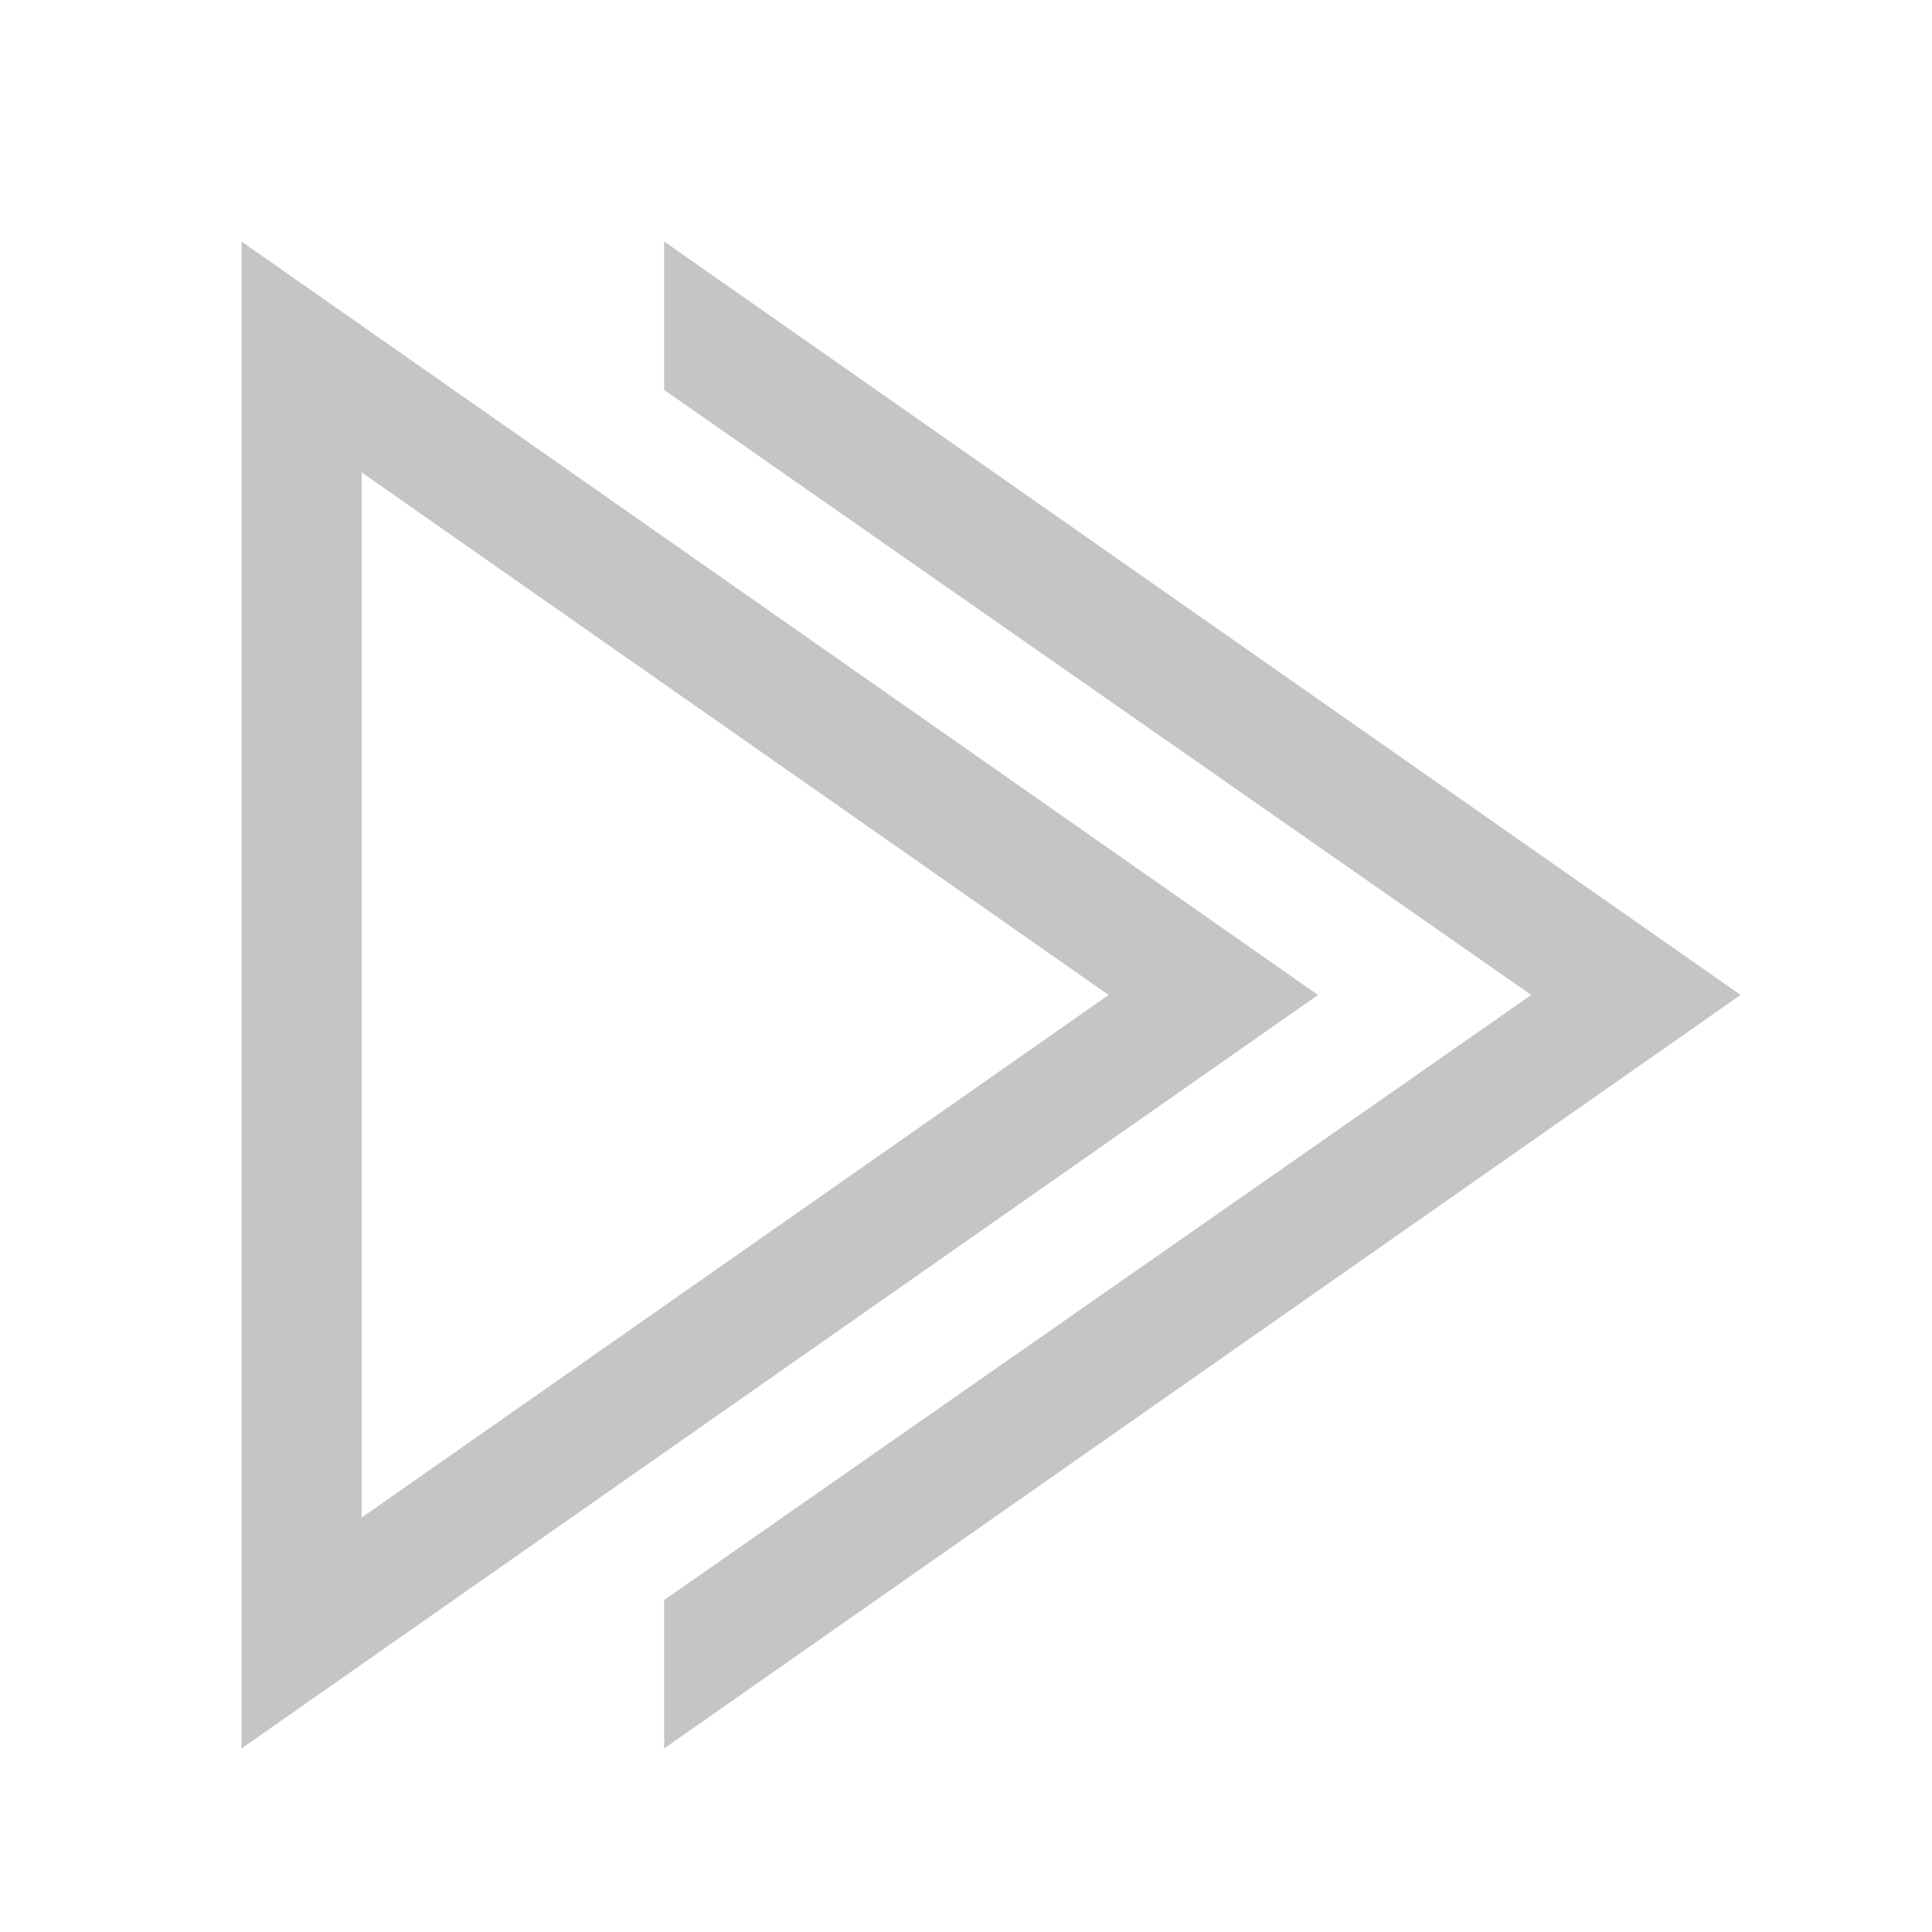
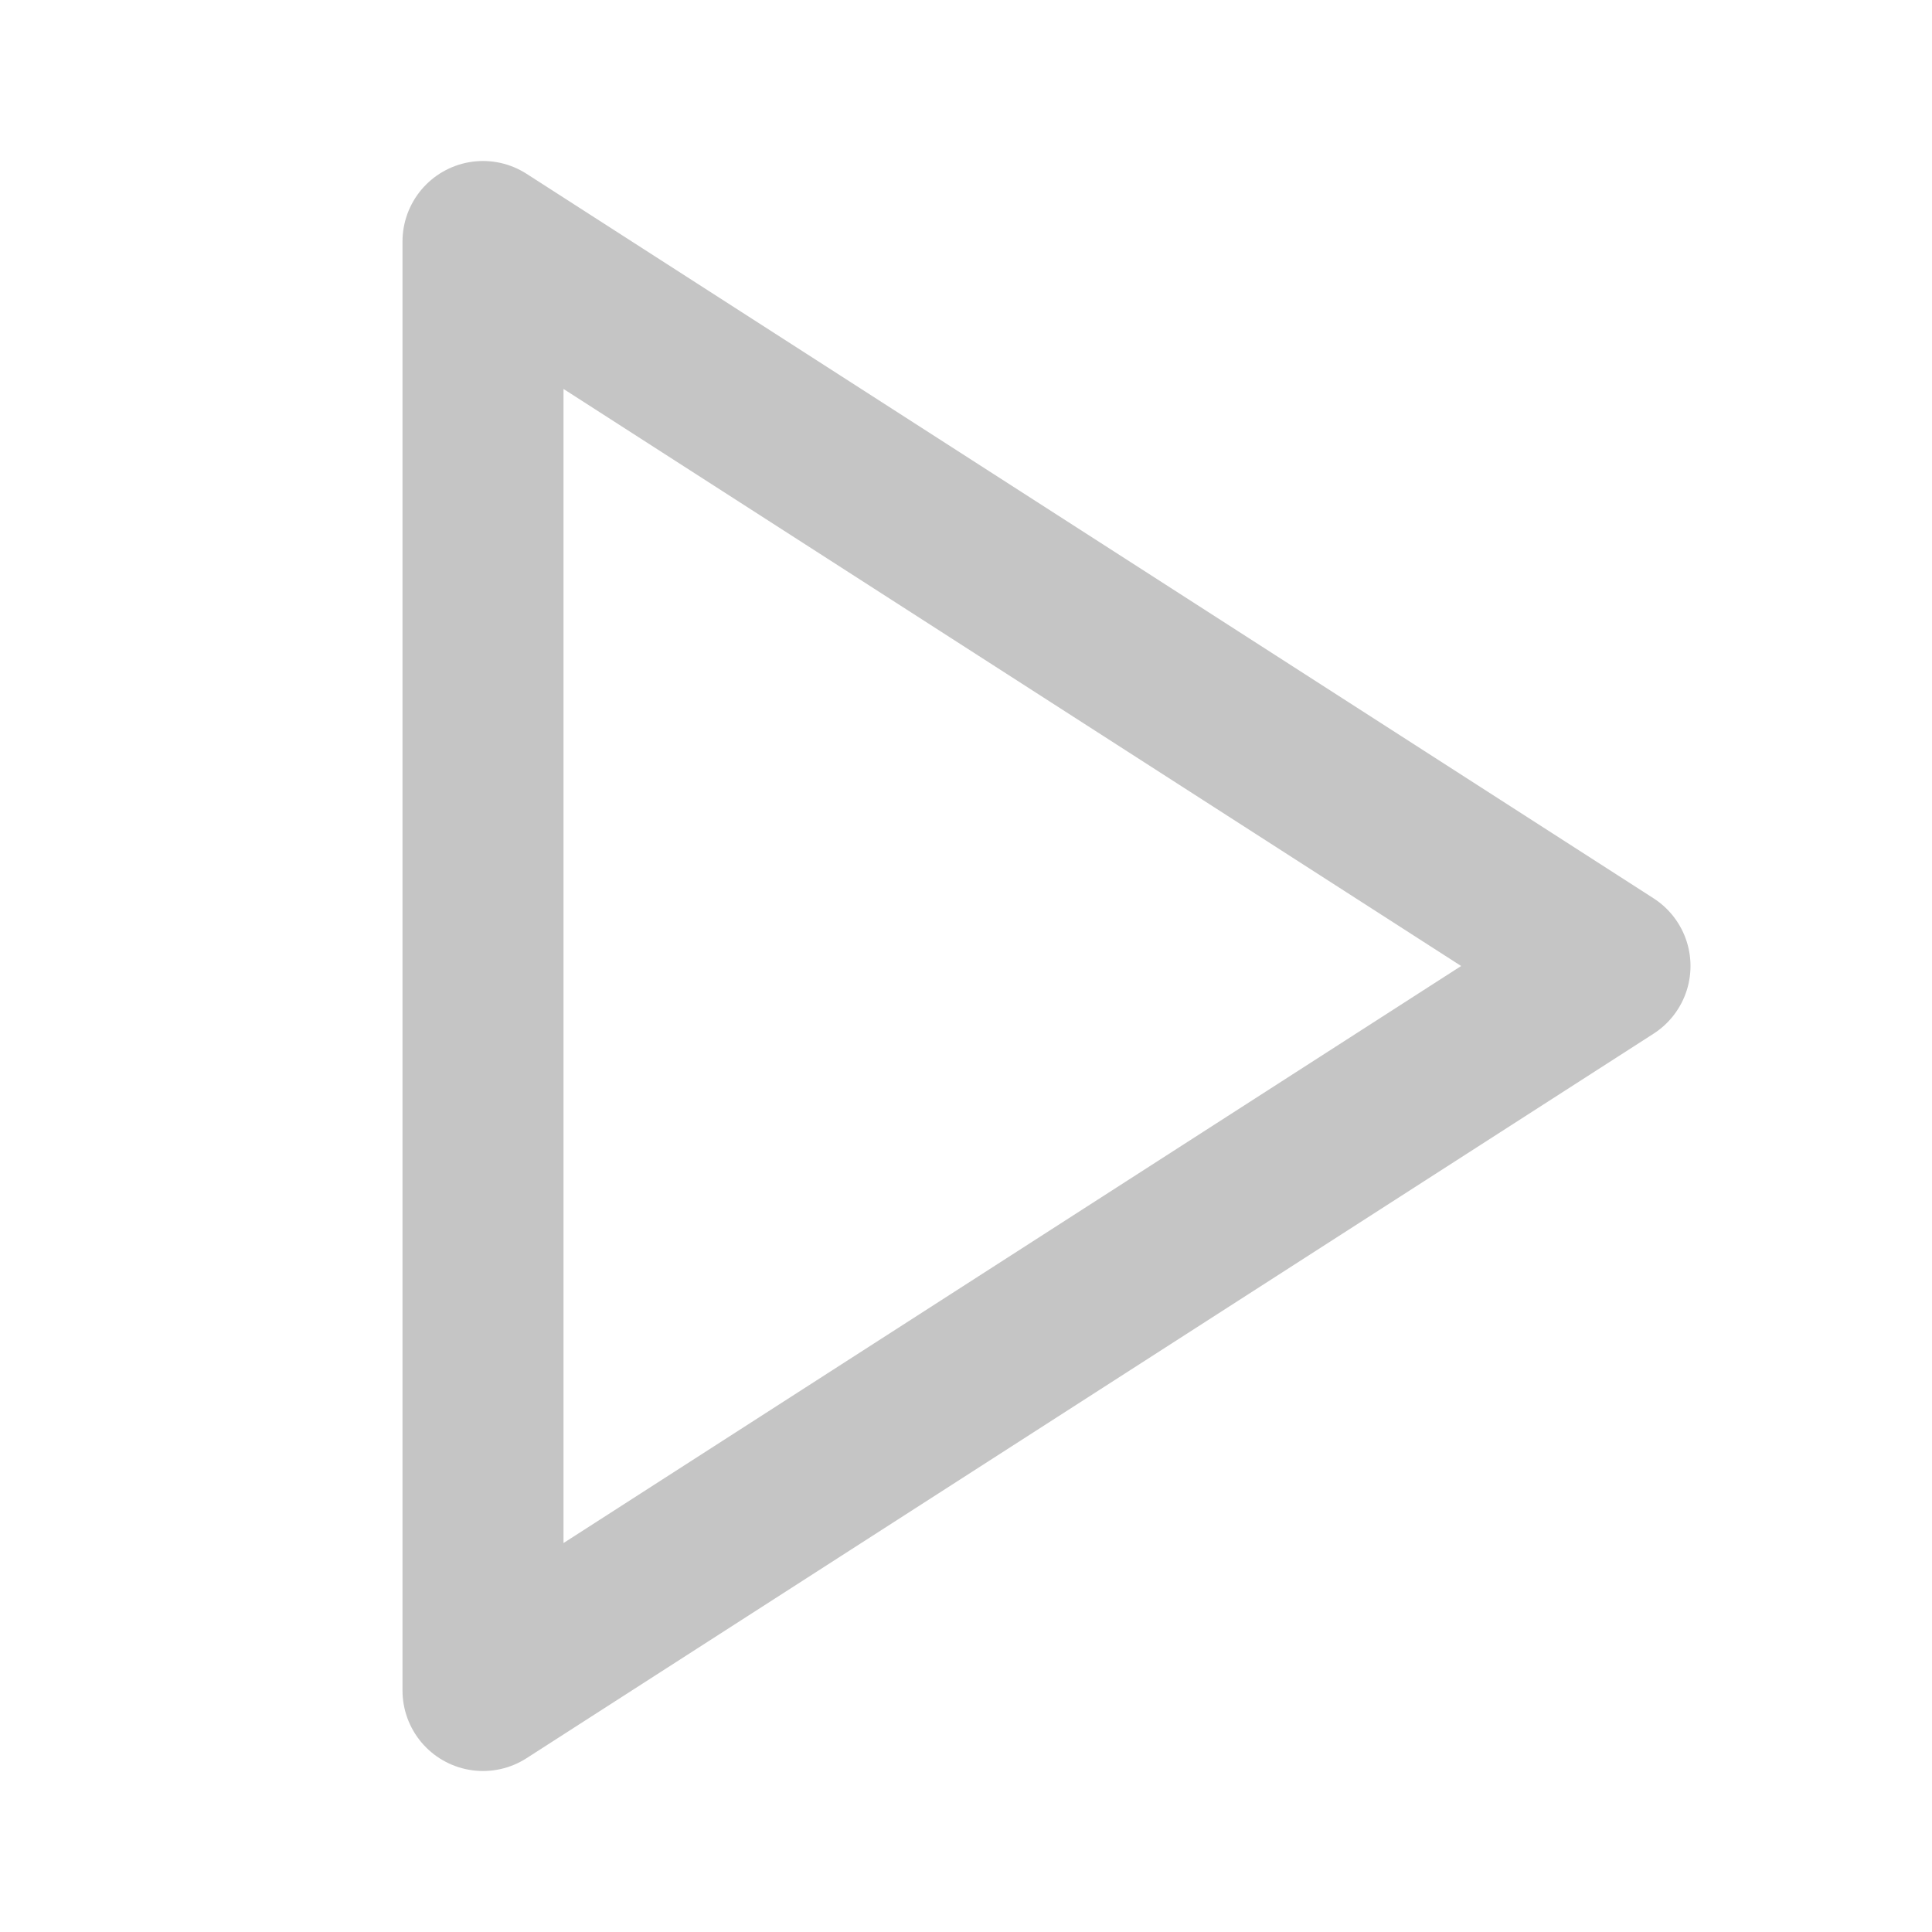
- <svg xmlns="http://www.w3.org/2000/svg" width="16" height="16" viewBox="0 0 16 16" fill="none">
-   <path fill-rule="evenodd" clip-rule="evenodd" d="M10.915 8.24L2 14.48V2L10.915 8.24ZM2.995 12.568L9.181 8.24L2.995 3.912V12.568ZM5.5 14.48V13.251L12.681 8.24L5.5 3.229V2L14.415 8.24L5.5 14.48Z" fill="#C5C5C5" />
+ <svg xmlns="http://www.w3.org/2000/svg" width="24" height="24" viewBox="0 0 24 24" fill="none" stroke="#C5C5C5" stroke-width="2" stroke-linecap="round" stroke-linejoin="round">
+   <polygon points="6 3 20 12 6 21 6 3" />
</svg>
